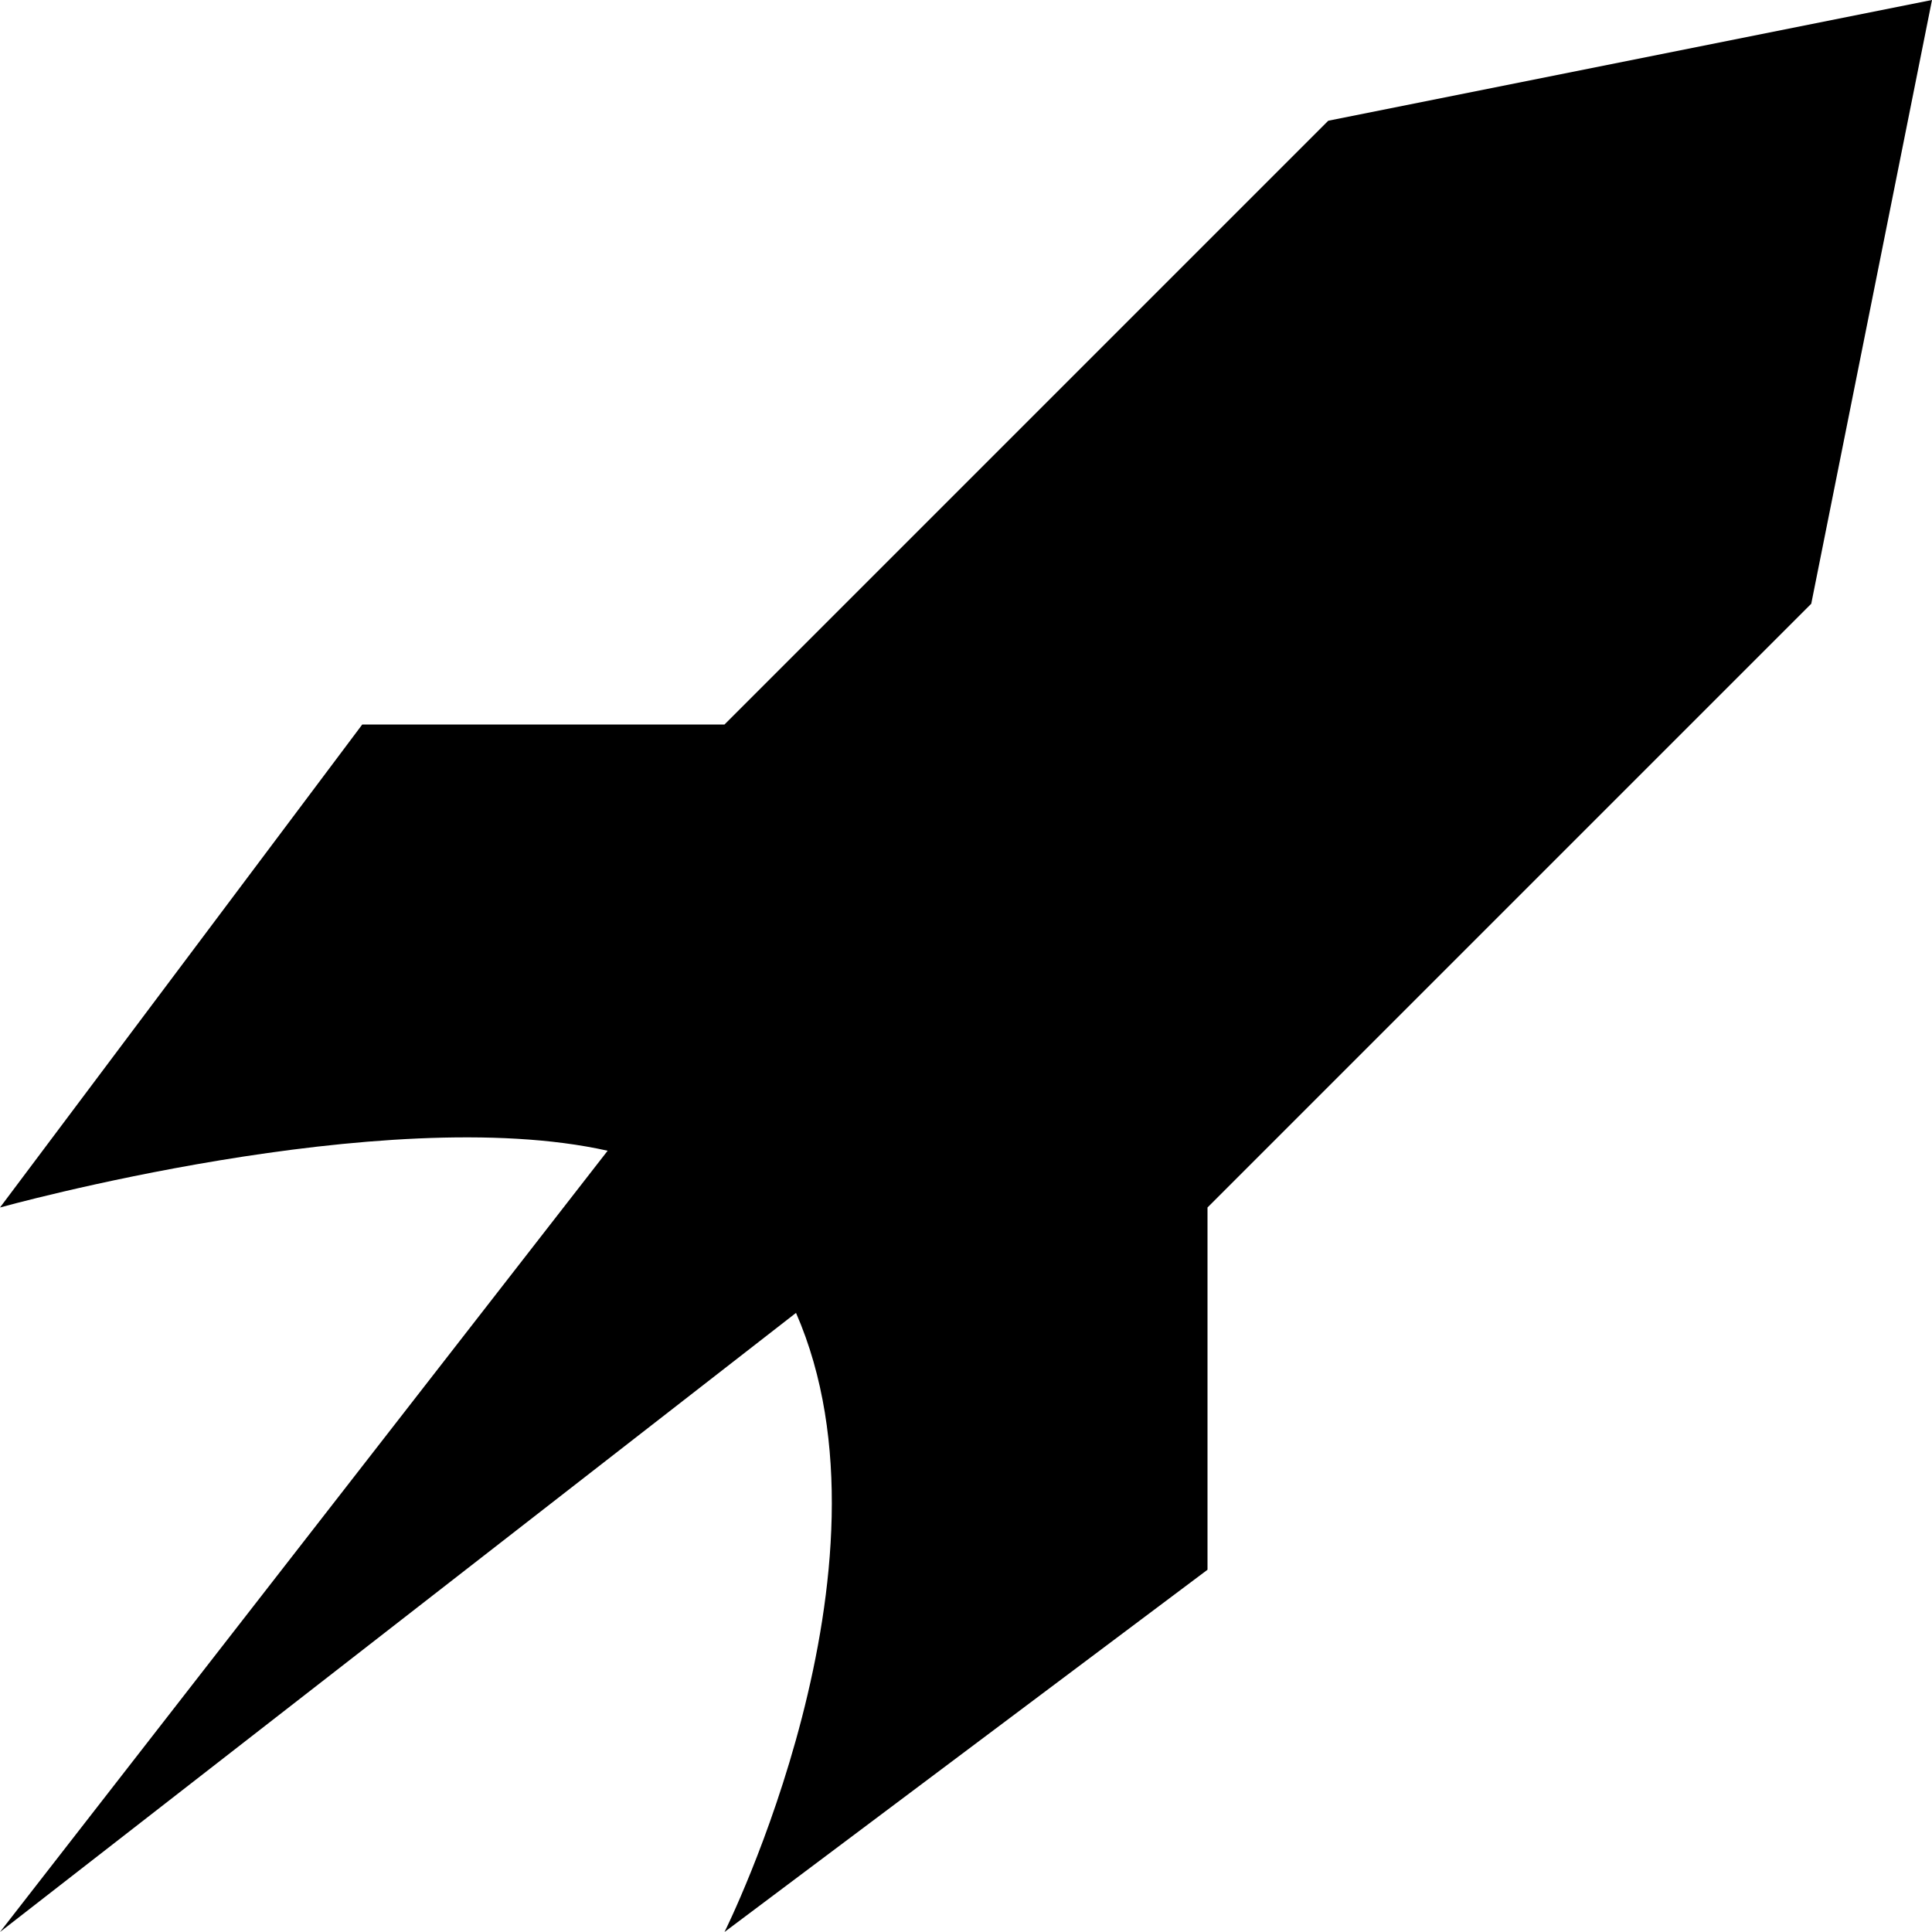
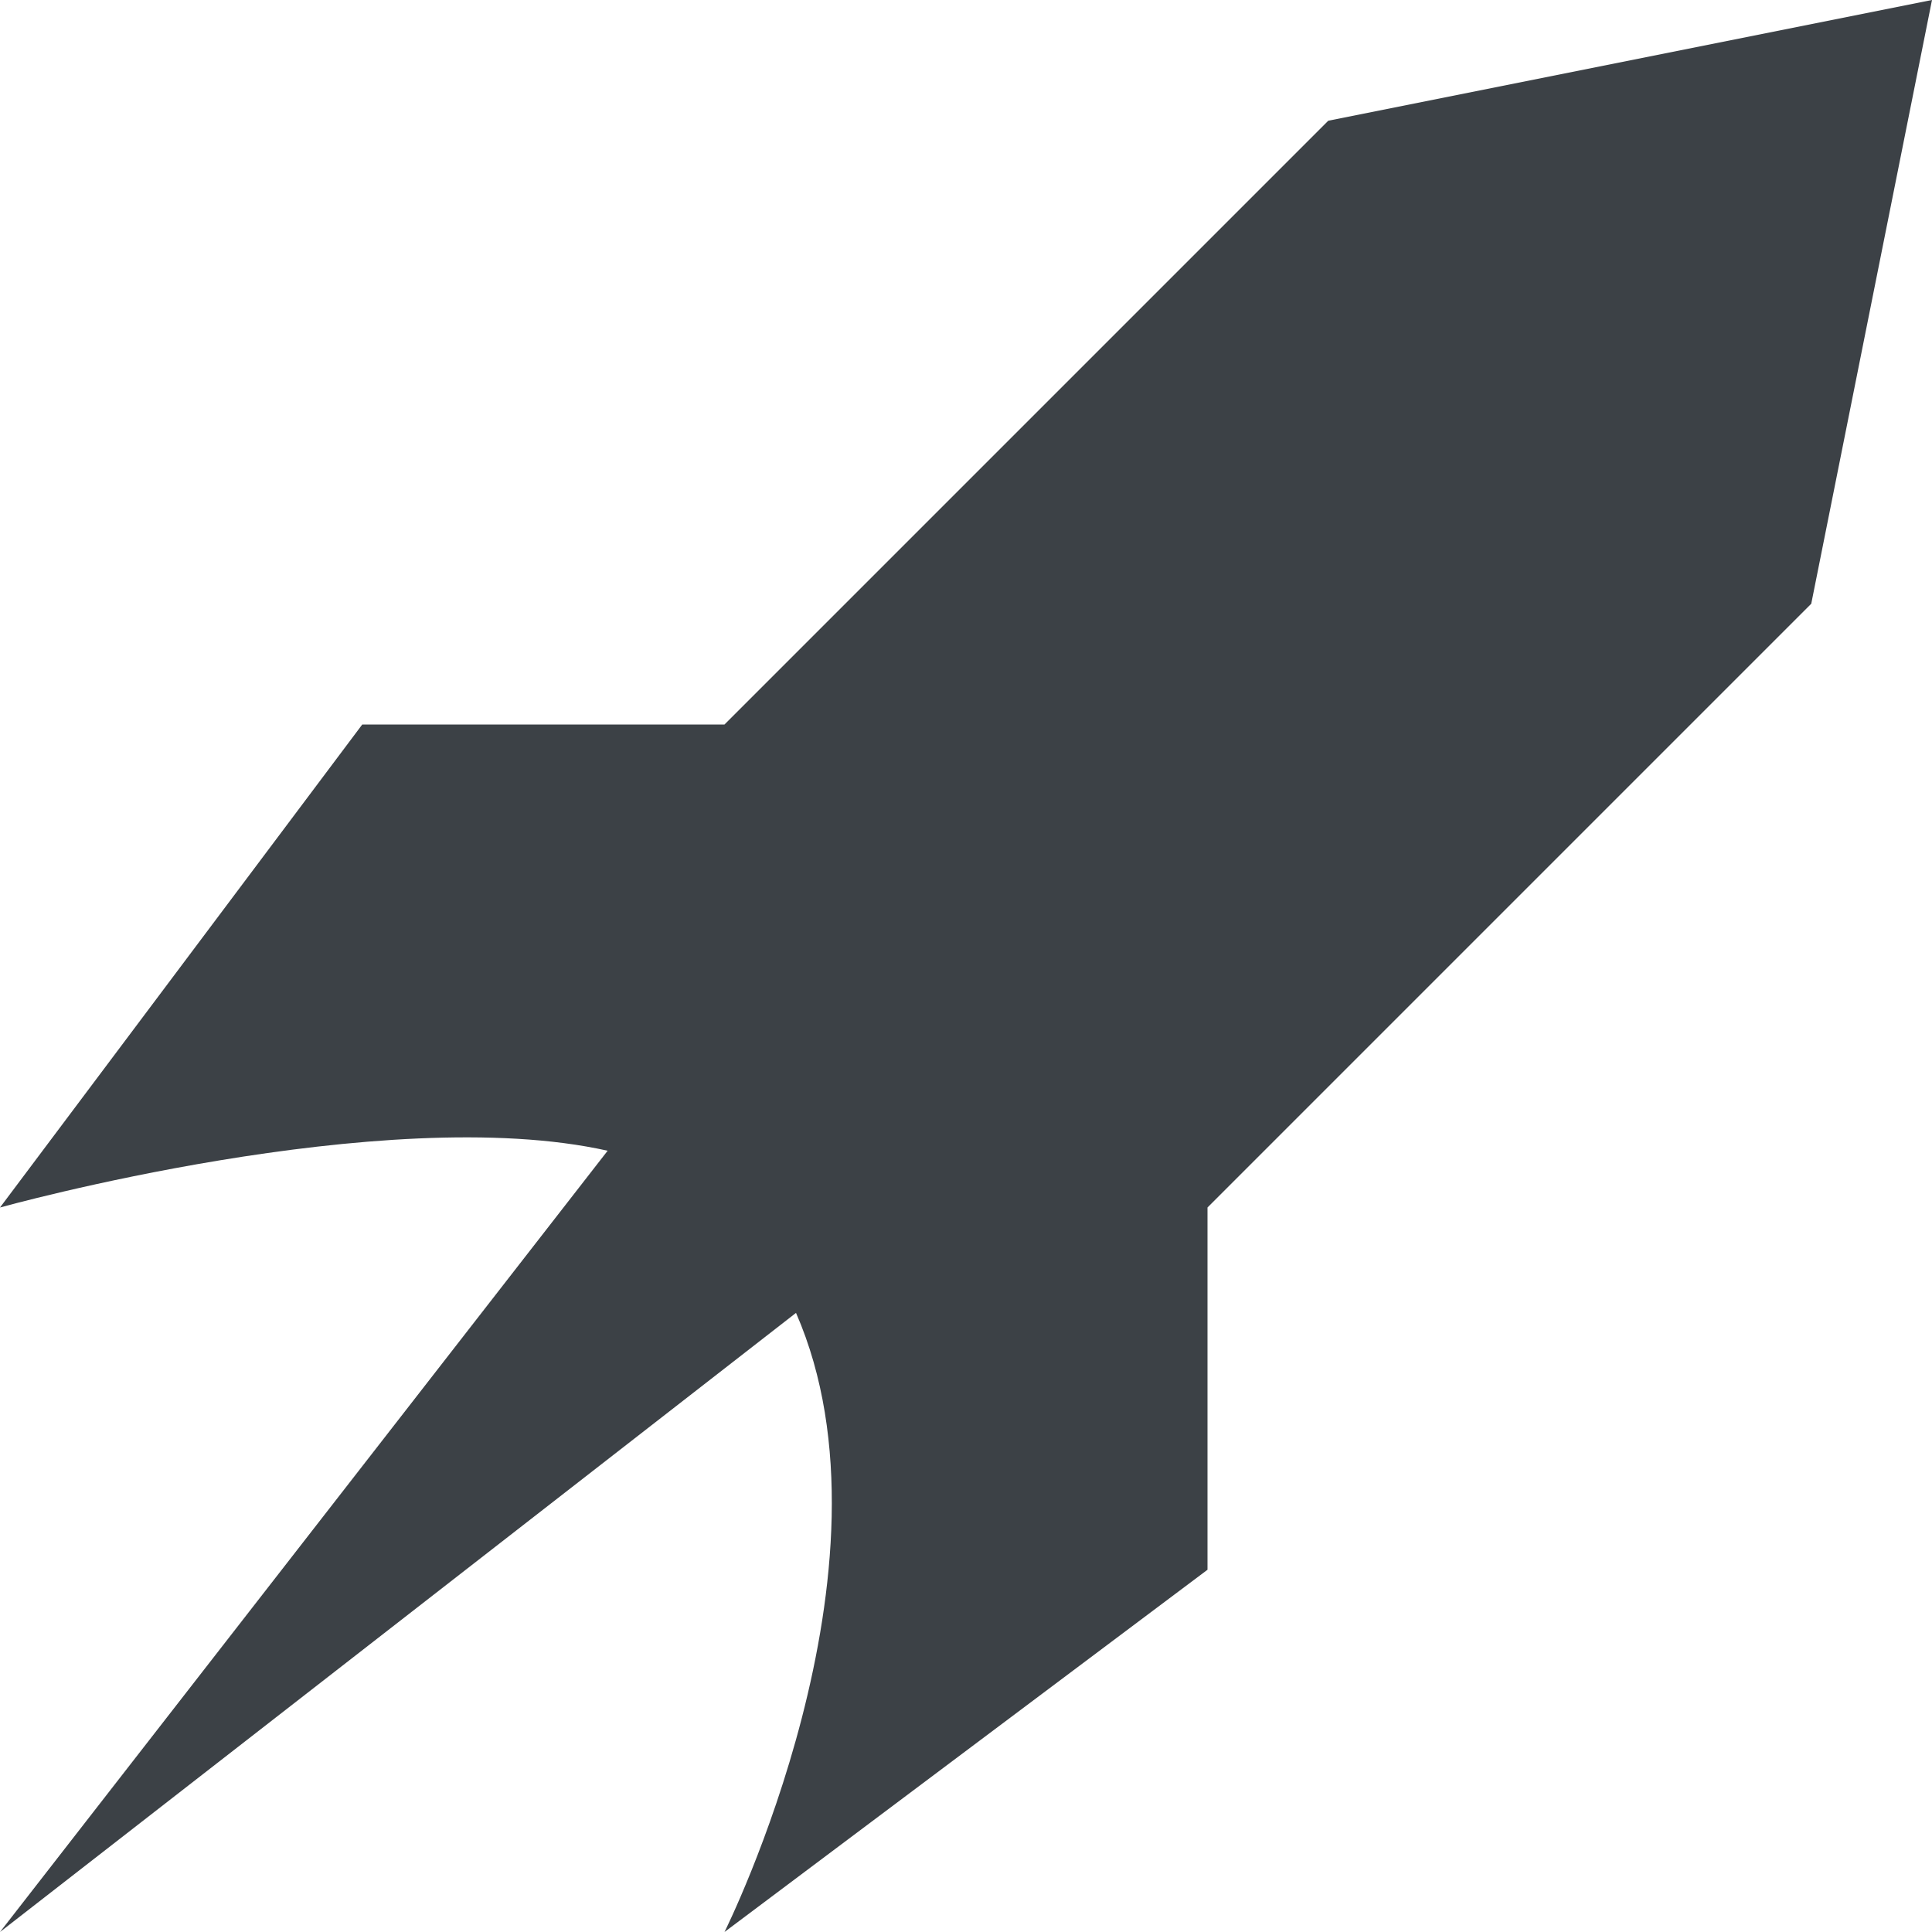
<svg xmlns="http://www.w3.org/2000/svg" version="1.1" width="124" height="124" viewBox="0 0 124 124">
-   <path fill="#000" d="M85.25 7.75l-38.75 38.75h-23.25l-23.25 31c0 0 24.632-6.86 39-3.643l-39 50.143 51.090-39.736c7.125 16.306-4.59 39.736-4.59 39.736l31-23.25v-23.25l38.75-38.75 7.75-38.75-38.75 7.75z" />
+   <path fill="#3c4146" d="M85.25 7.75l-38.75 38.75h-23.25l-23.25 31c0 0 24.632-6.86 39-3.643l-39 50.143 51.090-39.736c7.125 16.306-4.59 39.736-4.59 39.736l31-23.25v-23.25l38.75-38.75 7.75-38.75-38.75 7.75z" />
</svg>
